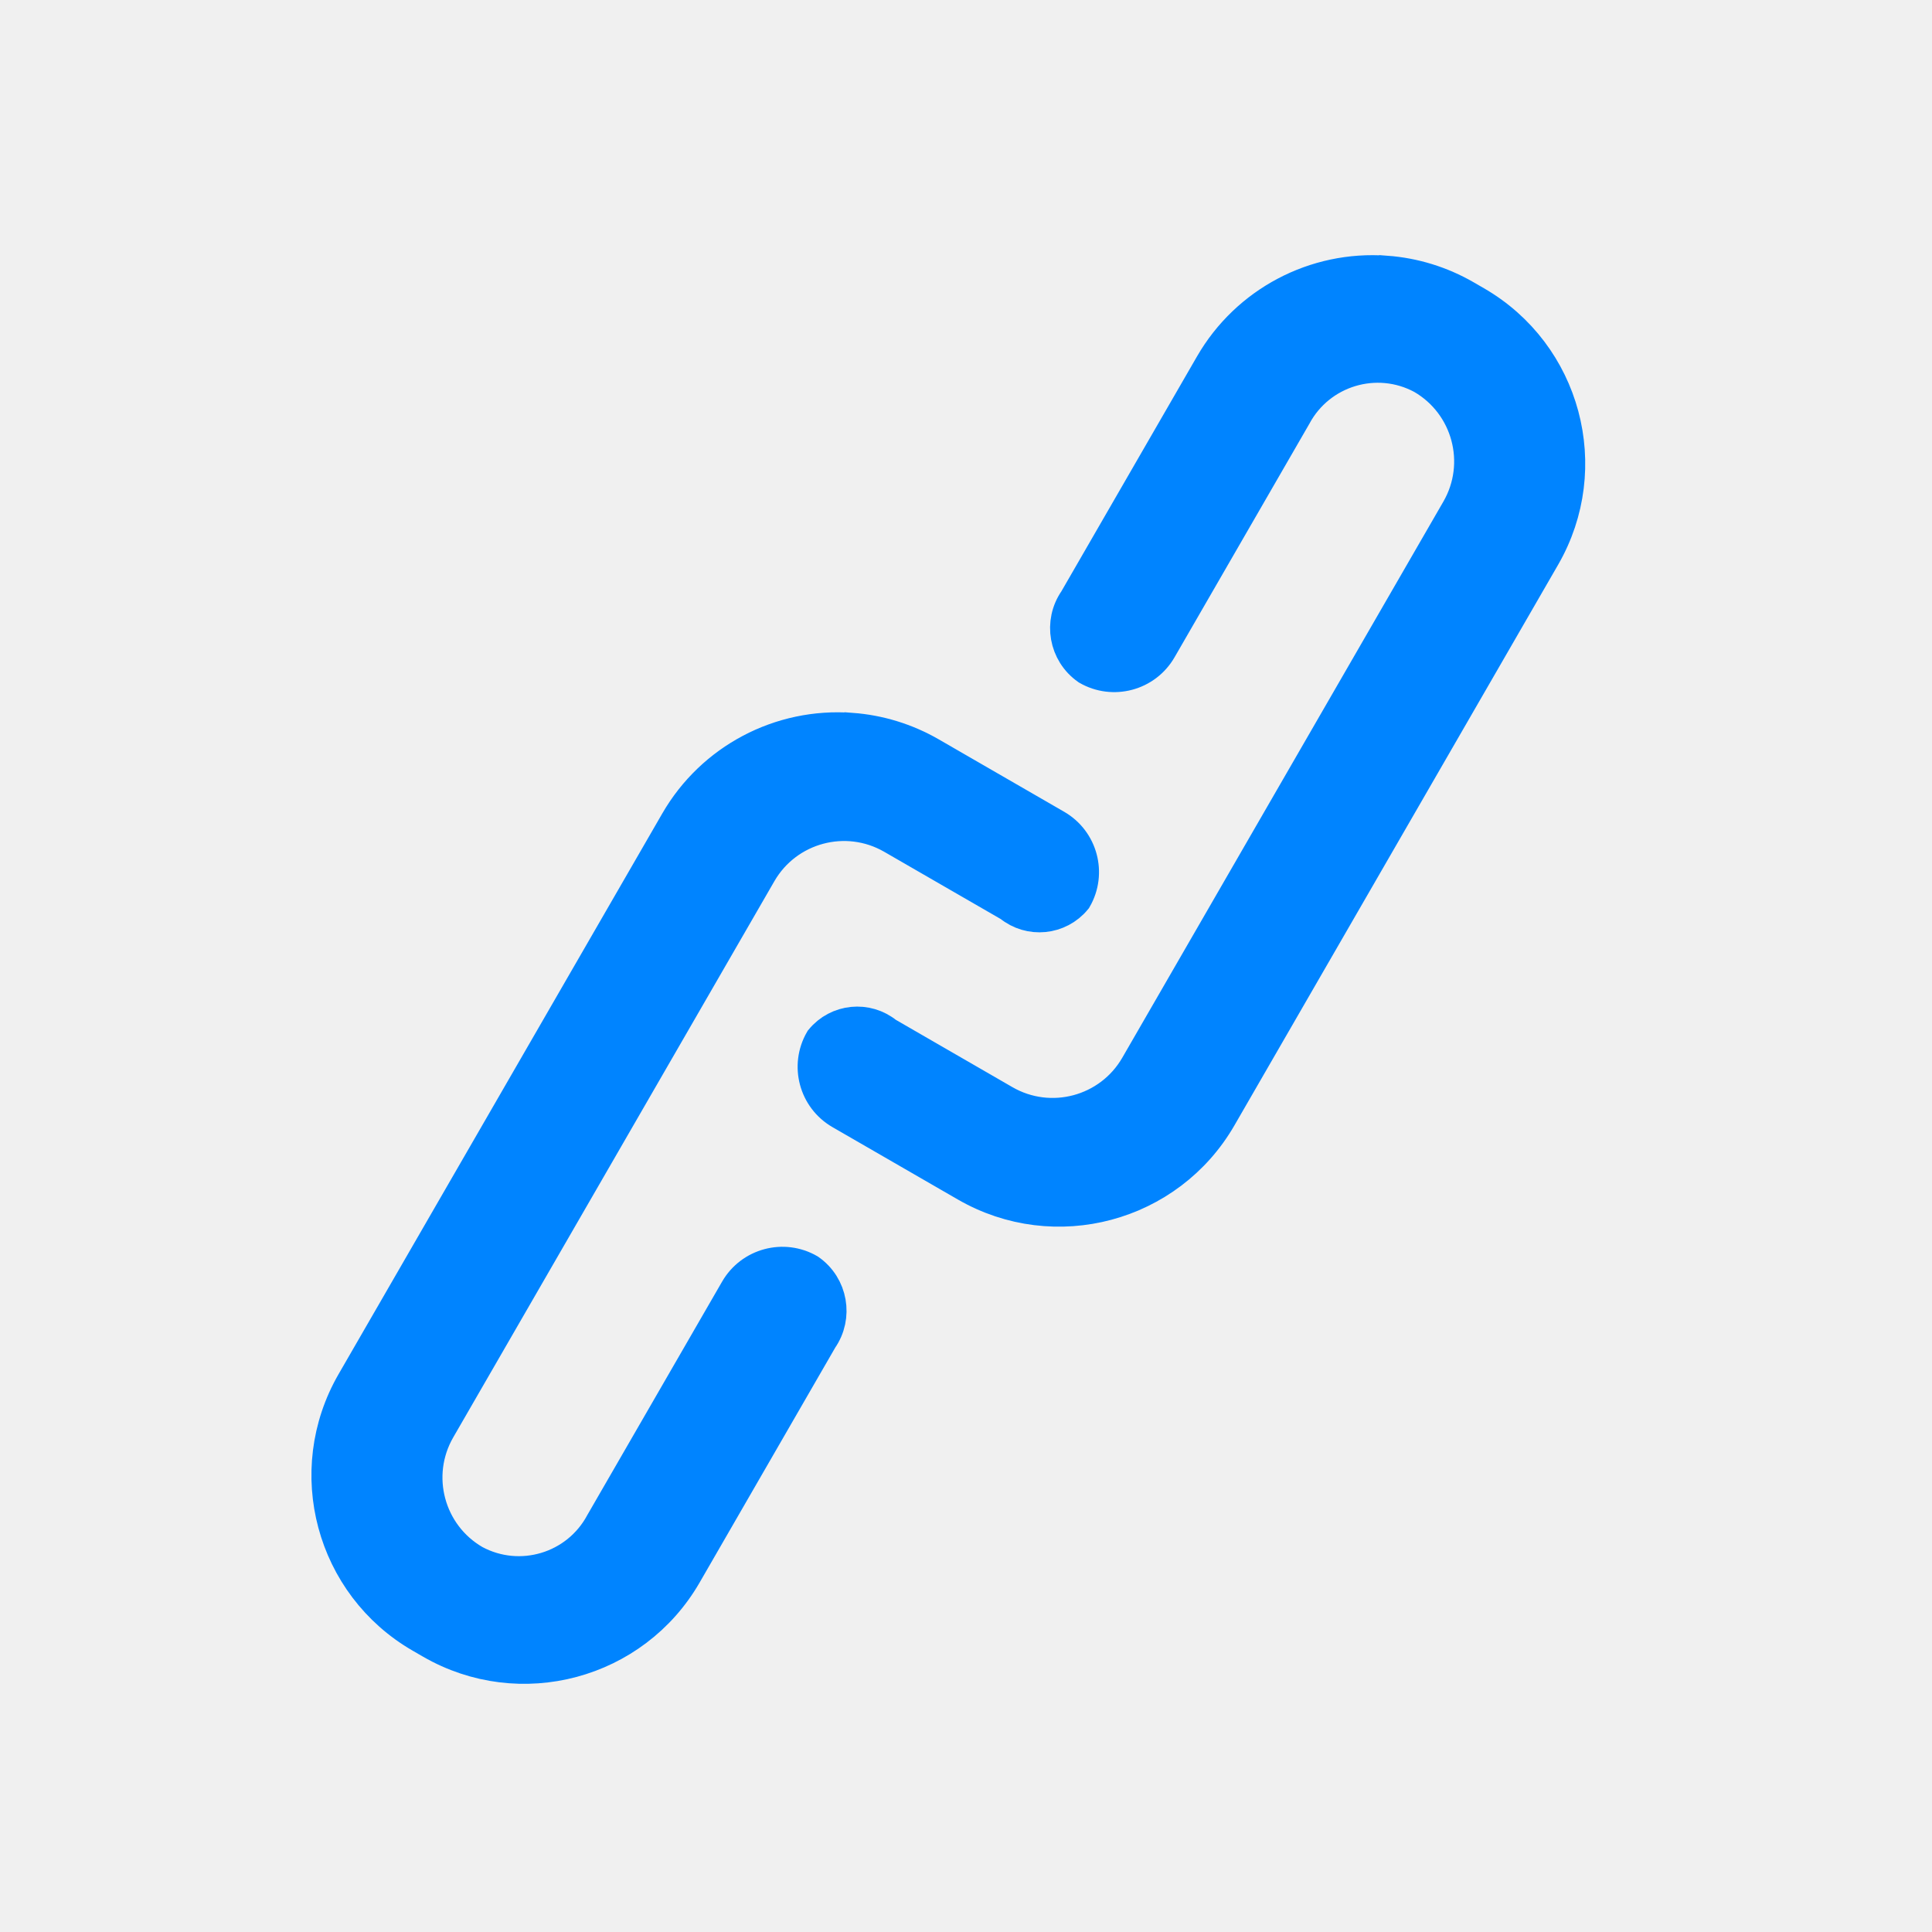
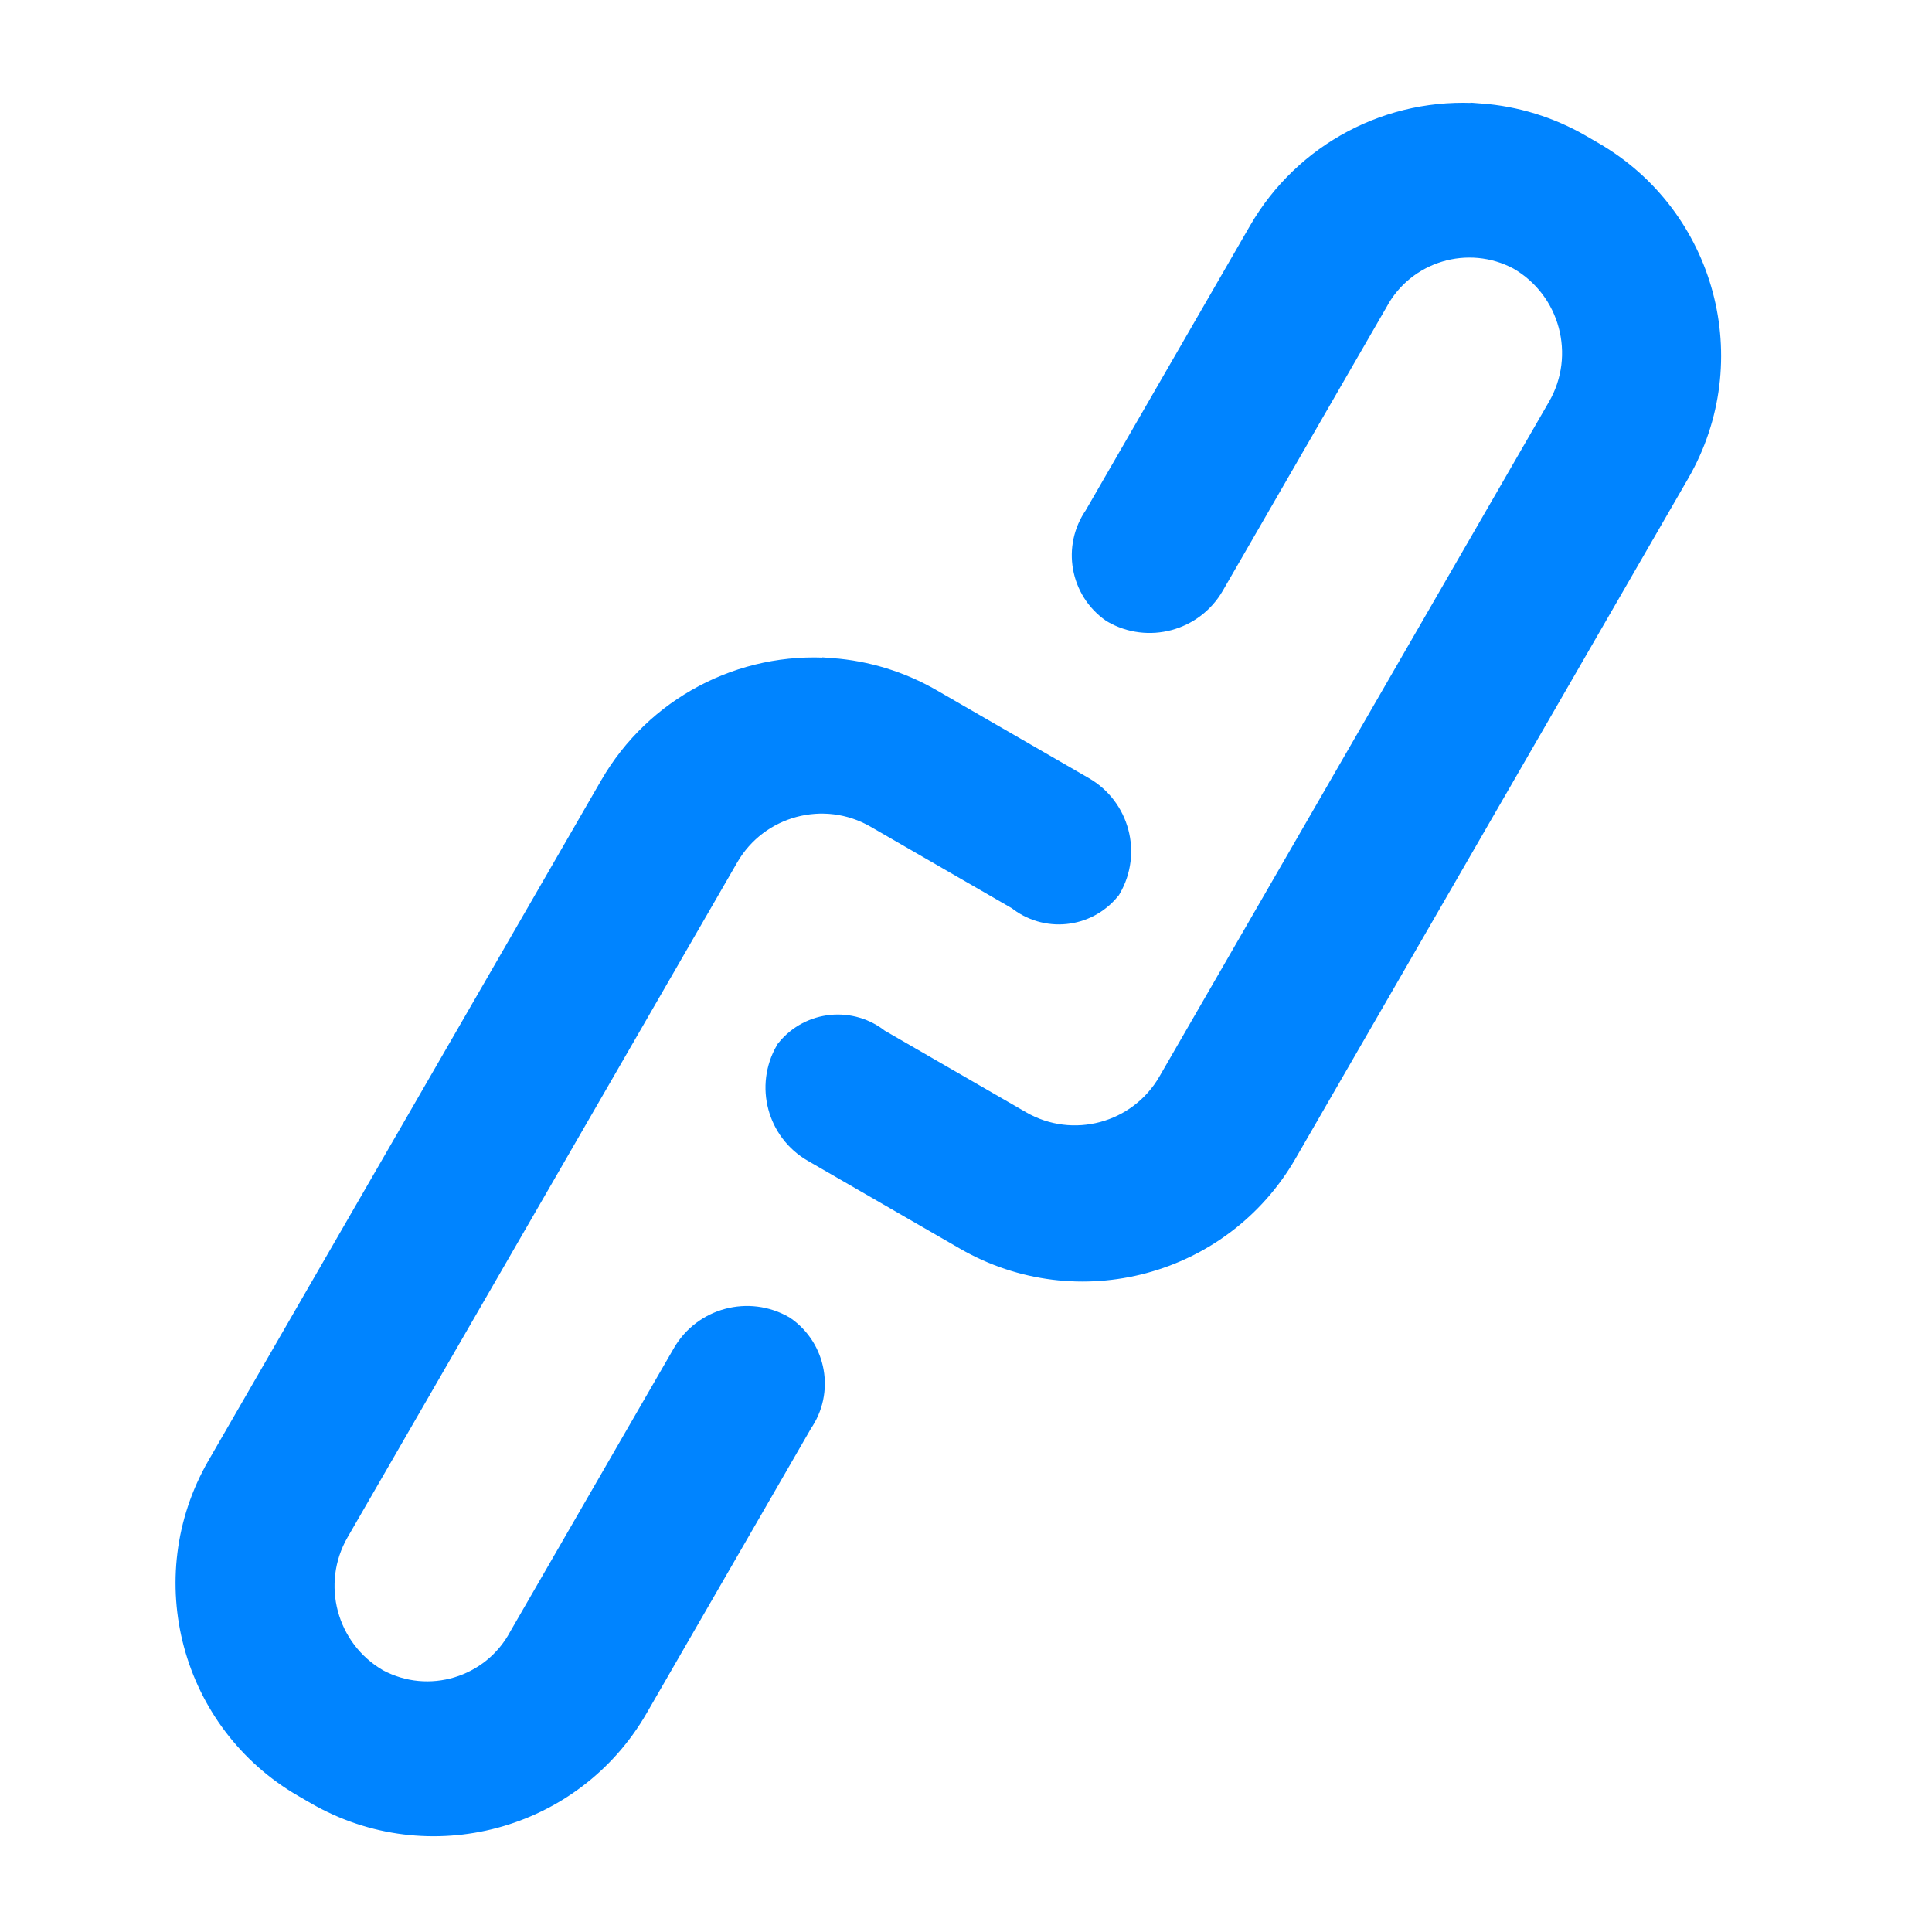
<svg xmlns="http://www.w3.org/2000/svg" xmlns:xlink="http://www.w3.org/1999/xlink" width="135.467mm" height="135.467mm" viewBox="0 0 135.467 135.467" version="1.1" id="svg1">
  <defs id="defs1">
    <linearGradient id="linearGradient53">
      <stop style="stop-color:#0013b2;stop-opacity:1;" offset="0" id="stop53" />
      <stop style="stop-color:#6699ff;stop-opacity:1;" offset="0.112" id="stop63" />
      <stop style="stop-color:#77fffc;stop-opacity:1;" offset="0.5" id="stop55" />
      <stop style="stop-color:#6d9dff;stop-opacity:1;" offset="0.83" id="stop62" />
      <stop style="stop-color:#0013b2;stop-opacity:1;" offset="1" id="stop54" />
    </linearGradient>
    <linearGradient xlink:href="#linearGradient53" id="linearGradient54" x1="45.201" y1="150.148" x2="106.688" y2="242.432" gradientUnits="userSpaceOnUse" spreadMethod="pad" gradientTransform="rotate(180,76.84384,195.9614)" />
  </defs>
  <g id="layer1" transform="translate(-37.26667,-80.76667)">
    <g id="g43" transform="matrix(-1.271268,0.7339672,0.7339672,1.271268,57.31836,-156.5382)" style="display:none;fill:#6699ff">
      <rect style="display:inline;fill:#ffffff;fill-opacity:1;fill-rule:evenodd;stroke-width:0;stroke-dasharray:none" id="rect37" width="135.467" height="135.467" x="37.267" y="80.767" transform="matrix(-0.589962,0.3406147,0.3406147,0.589962,87.13487,72.82812)" />
      <path id="path38" style="display:inline;fill:#6699ff;fill-rule:evenodd;stroke-width:0.265" d="m 43.938,168.382 24.279,42.052 15.77,-9.105 -2.124,-3.68 -11.827,6.829 -20.03,-34.693 7.885,-4.552 10.015,17.346 3.942,-2.276 -12.139,-21.026 z" transform="rotate(180,76.84384,195.9614)" />
      <path id="path43" style="display:inline;fill:#6699ff;fill-rule:evenodd;stroke-width:0.265" d="m 43.938,168.382 24.279,42.052 15.77,-9.105 -2.124,-3.68 -11.827,6.829 -20.03,-34.693 7.885,-4.552 10.015,17.346 3.942,-2.276 -12.139,-21.026 z" />
    </g>
    <g id="g45" transform="matrix(-1.467934,0,0,1.467934,216.2602,-138.6763)" style="display:none;fill:#6699ff">
      <path id="path44" style="display:inline;fill:url(#linearGradient54);fill-rule:evenodd;stroke-width:0.265" d="m 59.708,159.277 12.139,21.026 -3.942,2.276 -10.015,-17.346 -7.885,4.552 20.03,34.693 11.827,-6.828 2.125,3.679 -15.77,9.105 -24.278,-42.052 z m 25.763,22.212 24.278,42.052 -15.769,9.105 -12.139,-21.026 3.942,-2.276 10.015,17.347 7.885,-4.553 -20.03,-34.693 -11.827,6.828 -2.125,-3.679 z" />
      <rect style="fill:#ffffff;fill-opacity:1;fill-rule:evenodd;stroke-width:0;stroke-dasharray:none" id="rect37-6" width="135.467" height="135.467" x="66.94" y="77.258" transform="matrix(-0.6812294,0,0,0.6812294,147.3228,94.47038)" />
    </g>
-     <g id="g3" transform="matrix(-1.271268,0.7339672,0.7339672,1.271268,57.31836,-156.5382)" style="display:inline;fill:#6699ff">
-       <rect style="display:inline;fill:#ffffff;fill-opacity:0;fill-rule:evenodd;stroke-width:0;stroke-dasharray:none" id="path1" width="135.467" height="135.467" x="37.267" y="80.767" transform="matrix(-0.589962,0.3406147,0.3406147,0.589962,87.13487,72.82812)" />
+     <g id="g3" transform="matrix(-1.271268,0.7339672,0.7339672,1.271268,57.31836,-156.5382)" style="display:none;fill:#6699ff">
+       <rect style="display:inline;fill:#ffffff;fill-opacity:1;fill-rule:evenodd;stroke-width:0;stroke-dasharray:none" id="path1" width="135.467" height="135.467" x="37.267" y="80.767" transform="matrix(-0.589962,0.3406147,0.3406147,0.589962,87.13487,72.82812)" />
      <path id="path2" style="display:inline;fill:#0084ff;fill-opacity:1;fill-rule:evenodd;stroke:#0084ff;stroke-width:1.703;stroke-dasharray:none;stroke-opacity:1" d="m 55.821,162.53 c 3.378,-0.253 6.602,1.451 8.296,4.384 l 6.493,11.246 c 0.723,1.034 0.471,2.458 -0.563,3.182 -1.183,0.683 -2.697,0.278 -3.38,-0.905 l -6.431,-11.139 c -1.189,-2.216 -3.951,-3.049 -6.167,-1.859 -2.245,1.296 -3.014,4.167 -1.718,6.412 l 15.336,26.562 c 1.296,2.245 4.167,3.015 6.412,1.718 l 5.62,-3.245 c 0.92,-0.754 2.276,-0.62 3.03,0.3 0.683,1.183 0.278,2.697 -0.906,3.38 l -5.99,3.458 c -4.218,2.435 -9.611,0.99 -12.046,-3.227 l -15.461,-26.779 c -2.435,-4.218 -0.99,-9.611 3.228,-12.046 l 0.496,-0.287 c 1.147,-0.662 2.429,-1.058 3.75,-1.156 z m 25.545,21.835 c 3.378,-0.253 6.602,1.451 8.295,4.384 l 15.461,26.779 c 2.435,4.218 0.99,9.611 -3.227,12.046 l -0.496,0.287 c -4.218,2.435 -9.611,0.99 -12.046,-3.227 L 82.86,213.385 c -0.723,-1.034 -0.471,-2.458 0.563,-3.182 1.183,-0.683 2.696,-0.278 3.38,0.906 l 6.431,11.138 c 1.189,2.217 3.95,3.049 6.167,1.86 2.245,-1.296 3.015,-4.167 1.718,-6.412 L 85.782,191.133 c -1.296,-2.245 -4.167,-3.014 -6.412,-1.718 l -5.62,3.244 c -0.92,0.754 -2.276,0.62 -3.03,-0.3 -0.683,-1.183 -0.278,-2.696 0.905,-3.38 l 5.99,-3.459 c 1.147,-0.662 2.429,-1.058 3.75,-1.156 z" transform="rotate(-30,76.94032,196.1285)" />
+     </g>
+     <g id="g4" transform="matrix(-1.271268,0.7339672,0.7339672,1.271268,57.31836,-156.5382)" style="display:inline;fill:#6699ff">
+       <rect style="display:inline;fill:#ffffff;fill-opacity:1;fill-rule:evenodd;stroke-width:0;stroke-dasharray:none" id="rect1" width="135.467" height="135.467" x="37.267" y="80.767" transform="matrix(-0.589962,0.3406147,0.3406147,0.589962,87.13487,72.82812)" />
+       <path id="path3" style="display:inline;fill:#0084ff;fill-opacity:1;fill-rule:evenodd;stroke:#0084ff;stroke-width:1.703;stroke-dasharray:none;stroke-opacity:1" d="m 55.821,162.53 c 3.378,-0.253 6.602,1.451 8.296,4.384 l 6.493,11.246 c 0.723,1.034 0.471,2.458 -0.563,3.182 -1.183,0.683 -2.697,0.278 -3.38,-0.905 l -6.431,-11.139 c -1.189,-2.216 -3.951,-3.049 -6.167,-1.859 -2.245,1.296 -3.014,4.167 -1.718,6.412 l 15.336,26.562 c 1.296,2.245 4.167,3.015 6.412,1.718 l 5.62,-3.245 c 0.92,-0.754 2.276,-0.62 3.03,0.3 0.683,1.183 0.278,2.697 -0.906,3.38 l -5.99,3.458 c -4.218,2.435 -9.611,0.99 -12.046,-3.227 l -15.461,-26.779 c -2.435,-4.218 -0.99,-9.611 3.228,-12.046 l 0.496,-0.287 c 1.147,-0.662 2.429,-1.058 3.75,-1.156 z m 25.545,21.835 c 3.378,-0.253 6.602,1.451 8.295,4.384 l 15.461,26.779 c 2.435,4.218 0.99,9.611 -3.227,12.046 l -0.496,0.287 c -4.218,2.435 -9.611,0.99 -12.046,-3.227 L 82.86,213.385 c -0.723,-1.034 -0.471,-2.458 0.563,-3.182 1.183,-0.683 2.696,-0.278 3.38,0.906 l 6.431,11.138 c 1.189,2.217 3.95,3.049 6.167,1.86 2.245,-1.296 3.015,-4.167 1.718,-6.412 L 85.782,191.133 c -1.296,-2.245 -4.167,-3.014 -6.412,-1.718 l -5.62,3.244 c -0.92,0.754 -2.276,0.62 -3.03,-0.3 -0.683,-1.183 -0.278,-2.696 0.905,-3.38 l 5.99,-3.459 c 1.147,-0.662 2.429,-1.058 3.75,-1.156 z" transform="matrix(1.050793,-0.6066759,0.6066759,1.050793,-122.8185,36.75983)" />
    </g>
  </g>
</svg>
